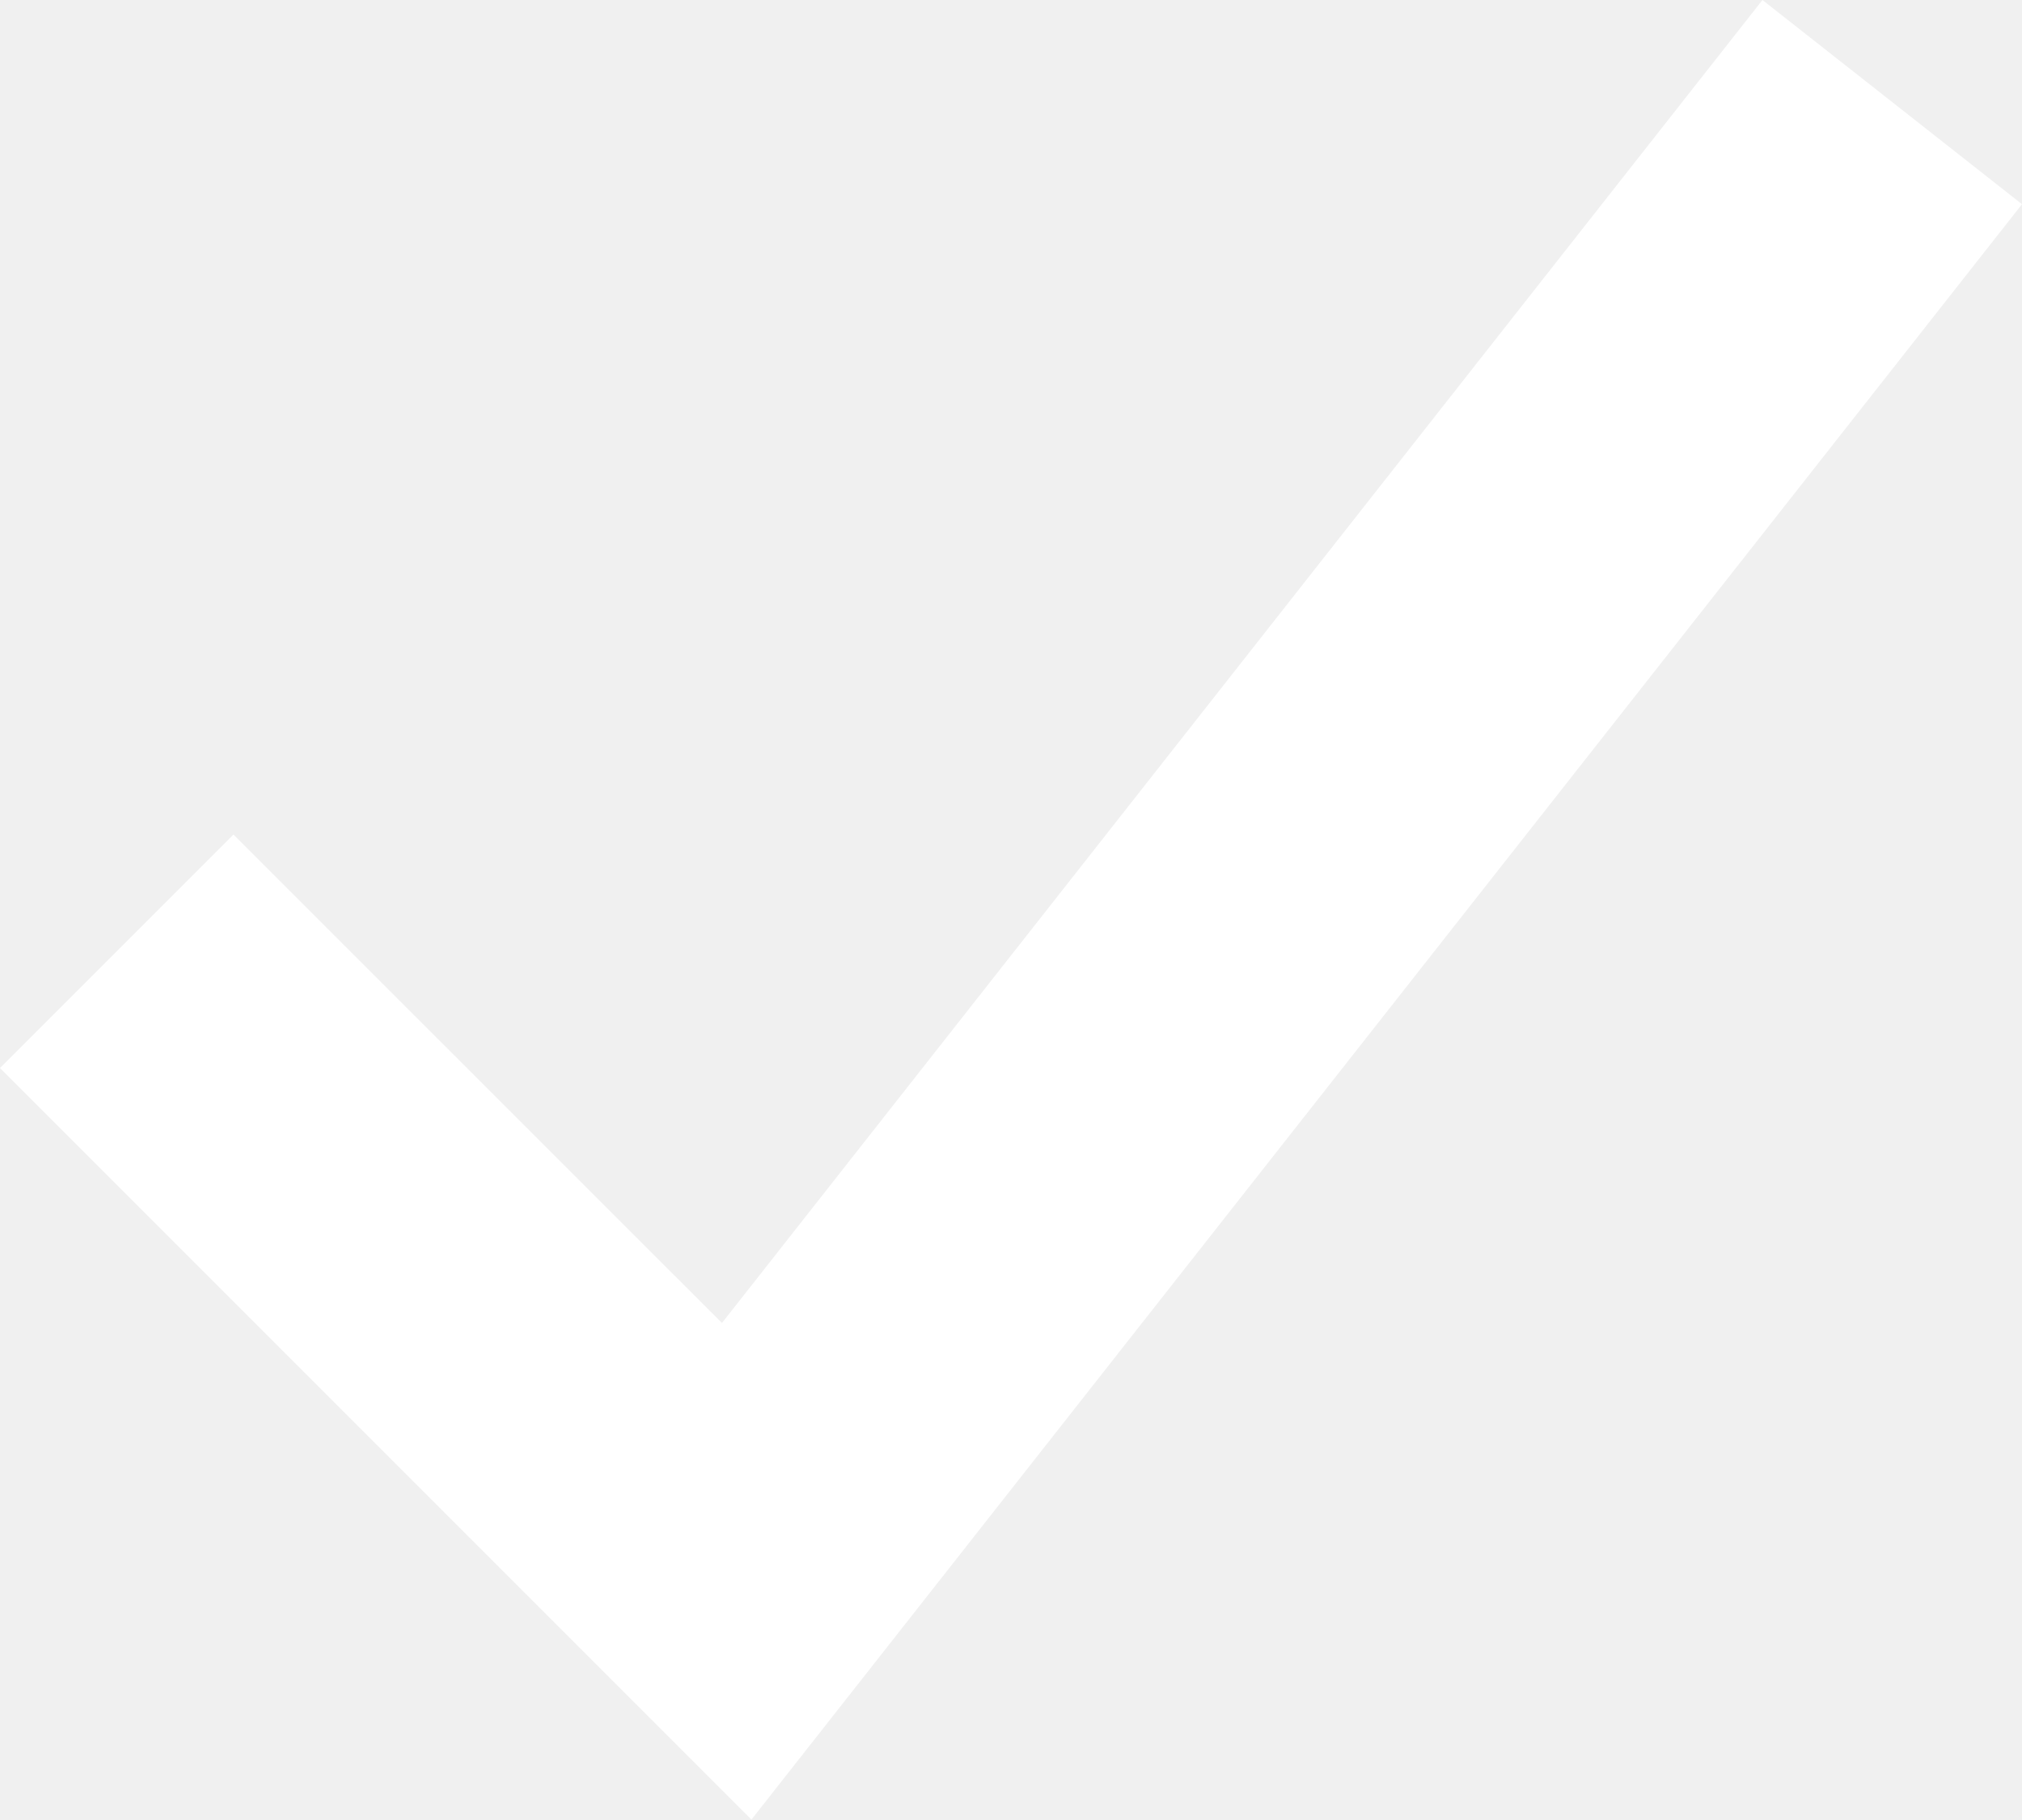
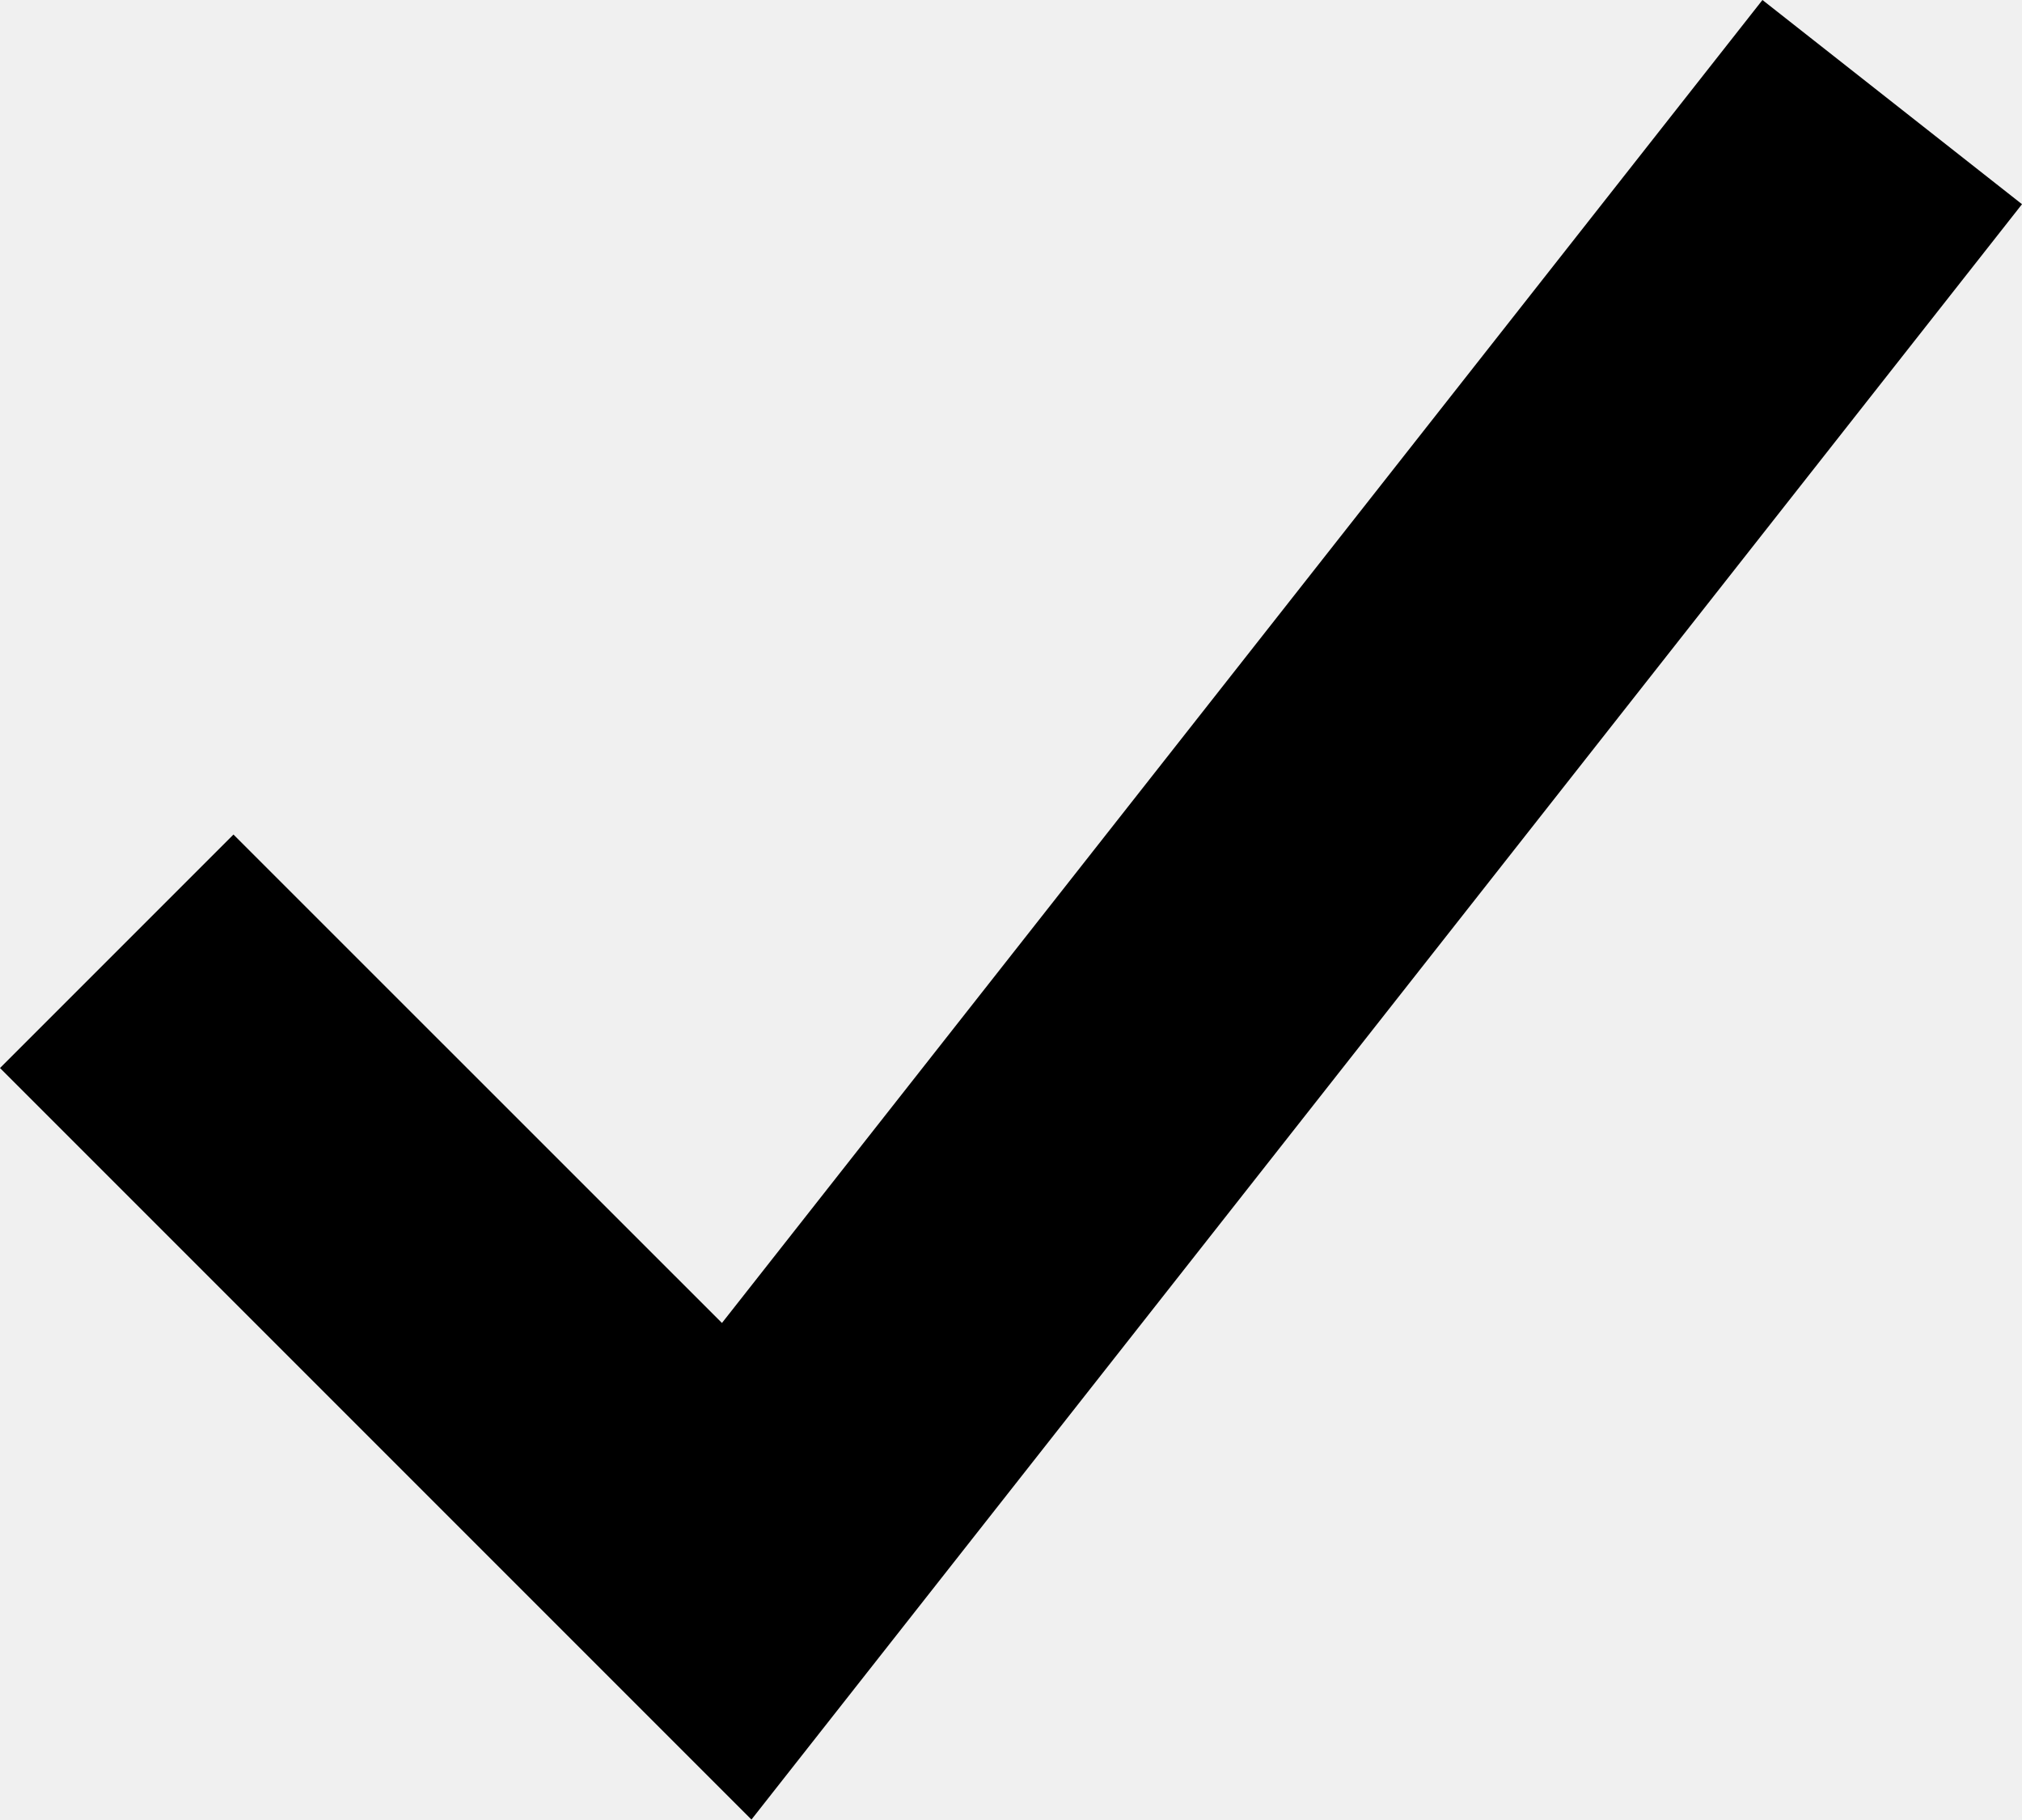
<svg xmlns="http://www.w3.org/2000/svg" version="1.1" id="Layer_1" x="0px" y="0px" width="18.37px" height="16.529px" viewBox="0 0 18.37 16.529" enable-background="new 0 0 18.37 16.529" xml:space="preserve">
  <g>
-     <polyline fill="#FFFFFF" points="16.012,0 6.559,12.018 2.121,7.581 0,9.702 6.827,16.529 18.37,1.855 16.012,0  " />
+     <polyline points="16.012,0 6.559,12.018 2.121,7.581 0,9.702 6.827,16.529 18.37,1.855 16.012,0  " />
  </g>
</svg>
